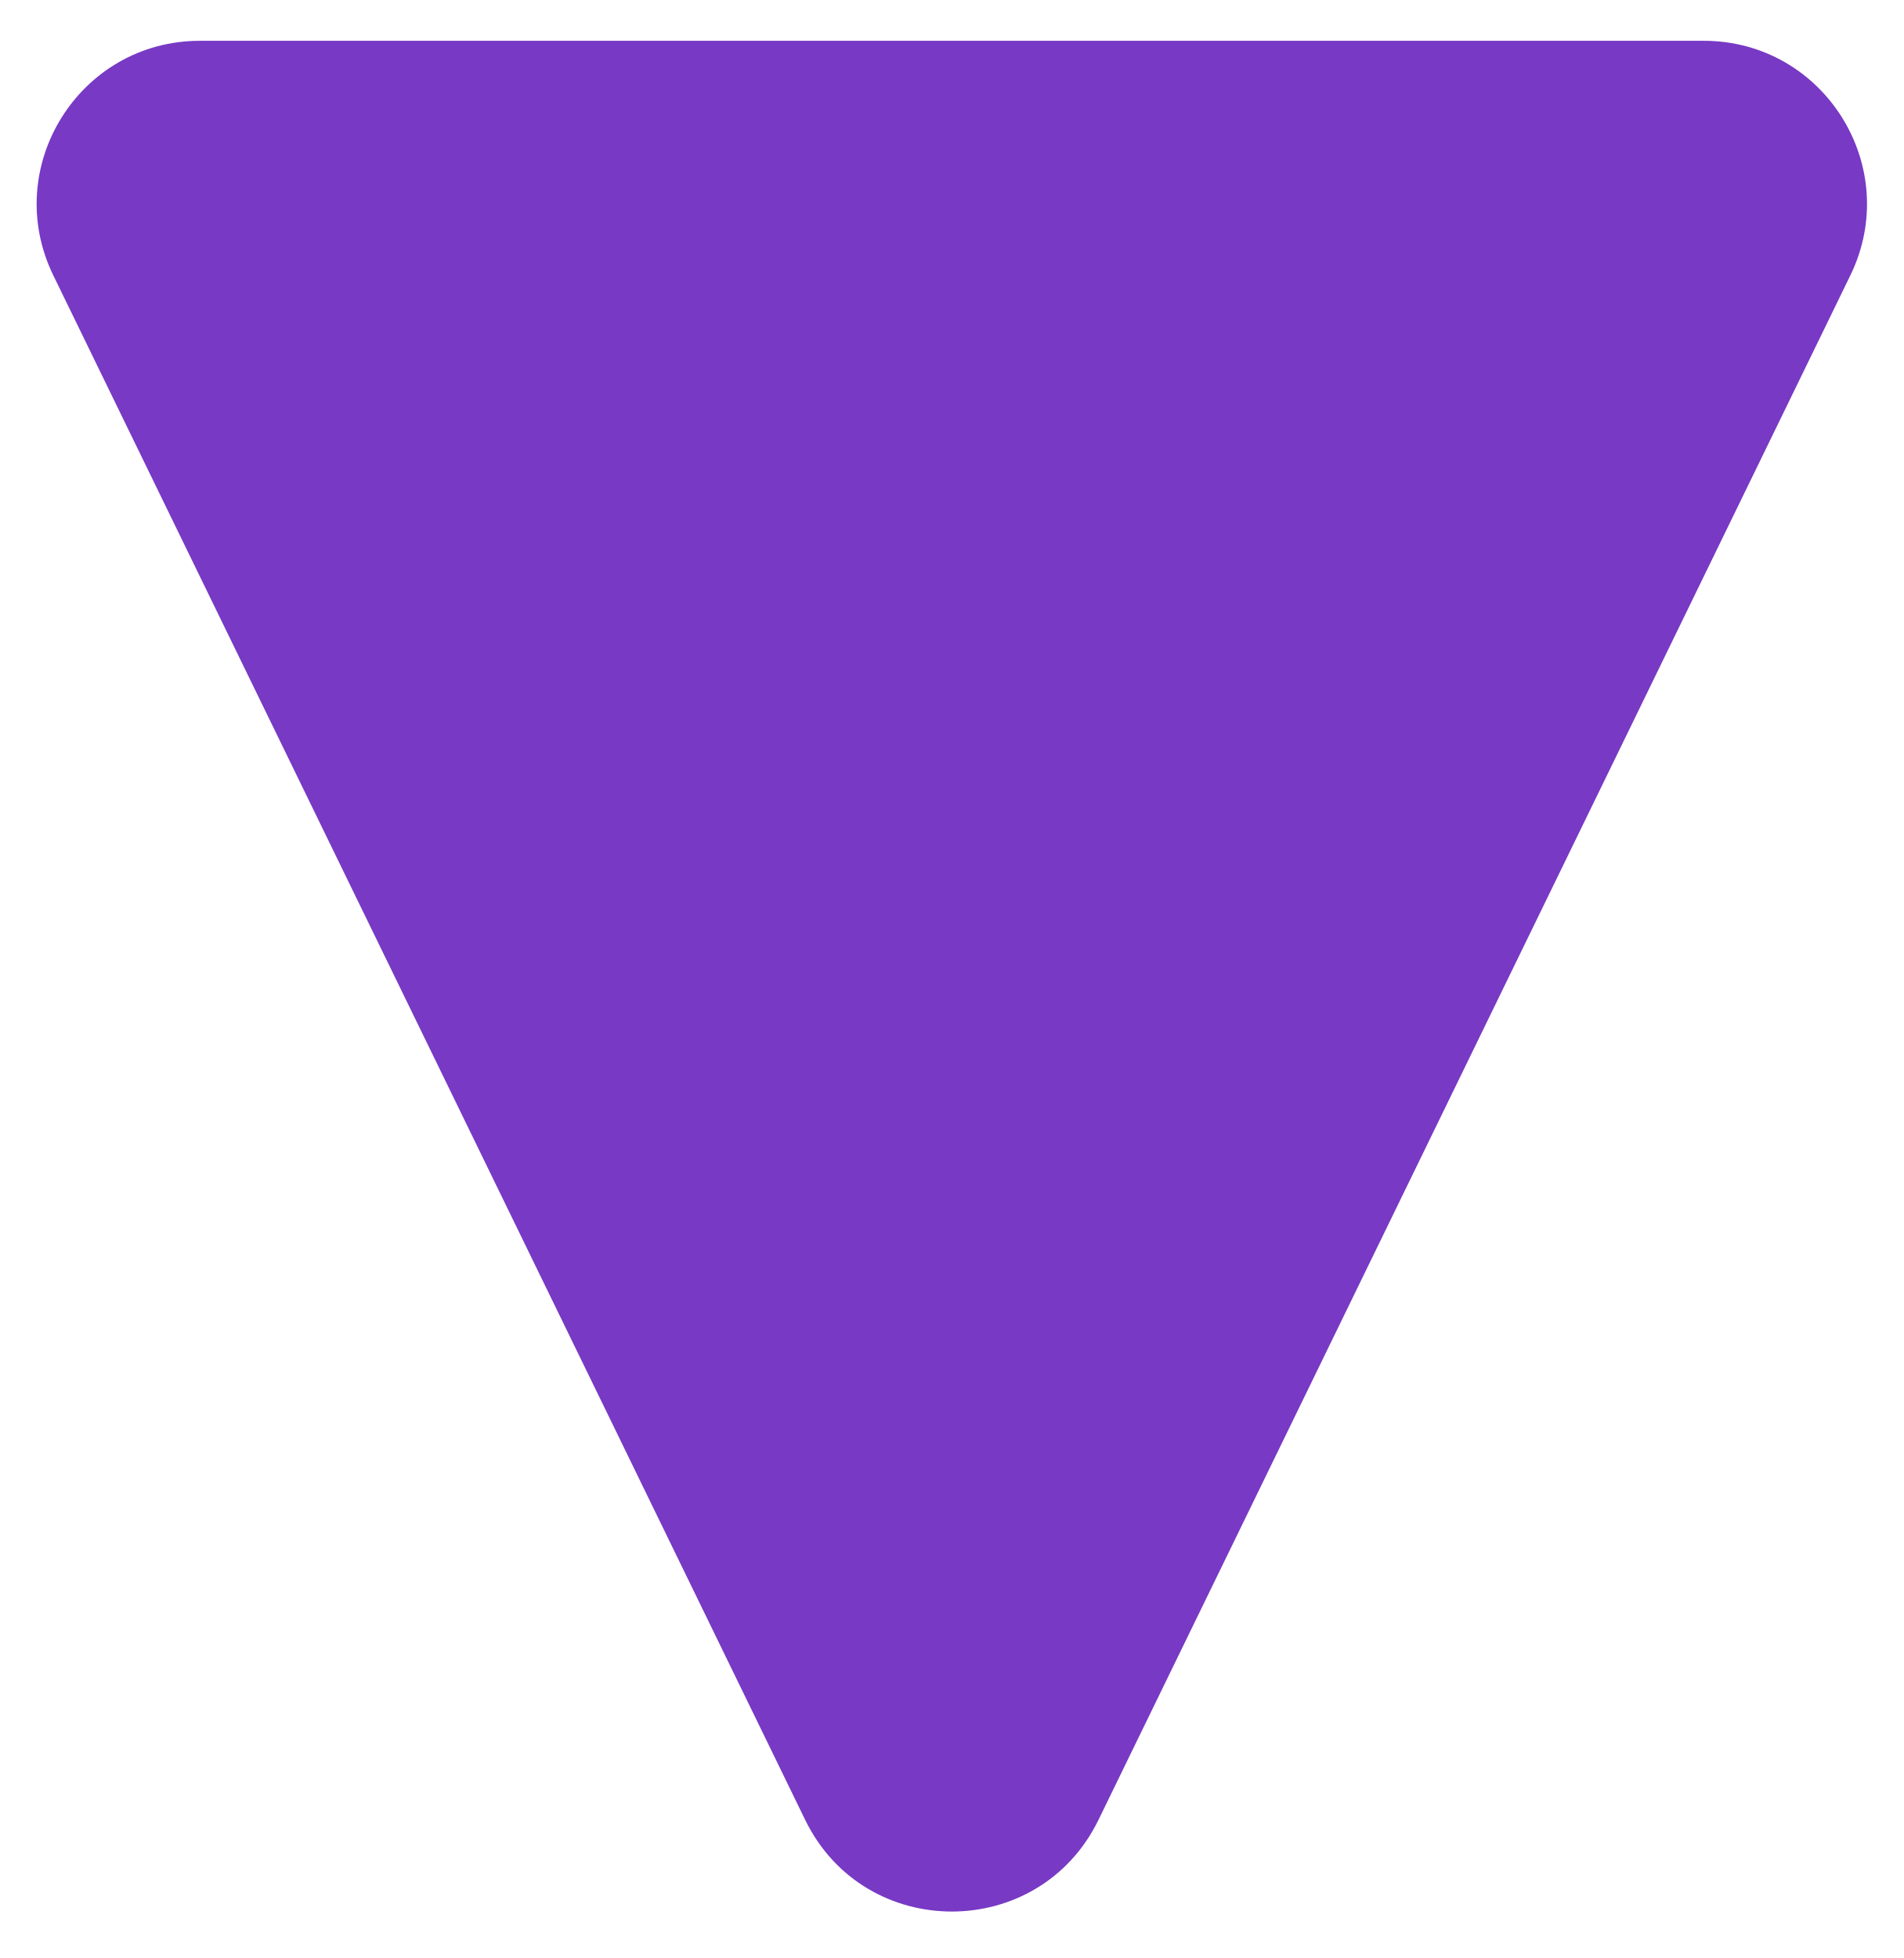
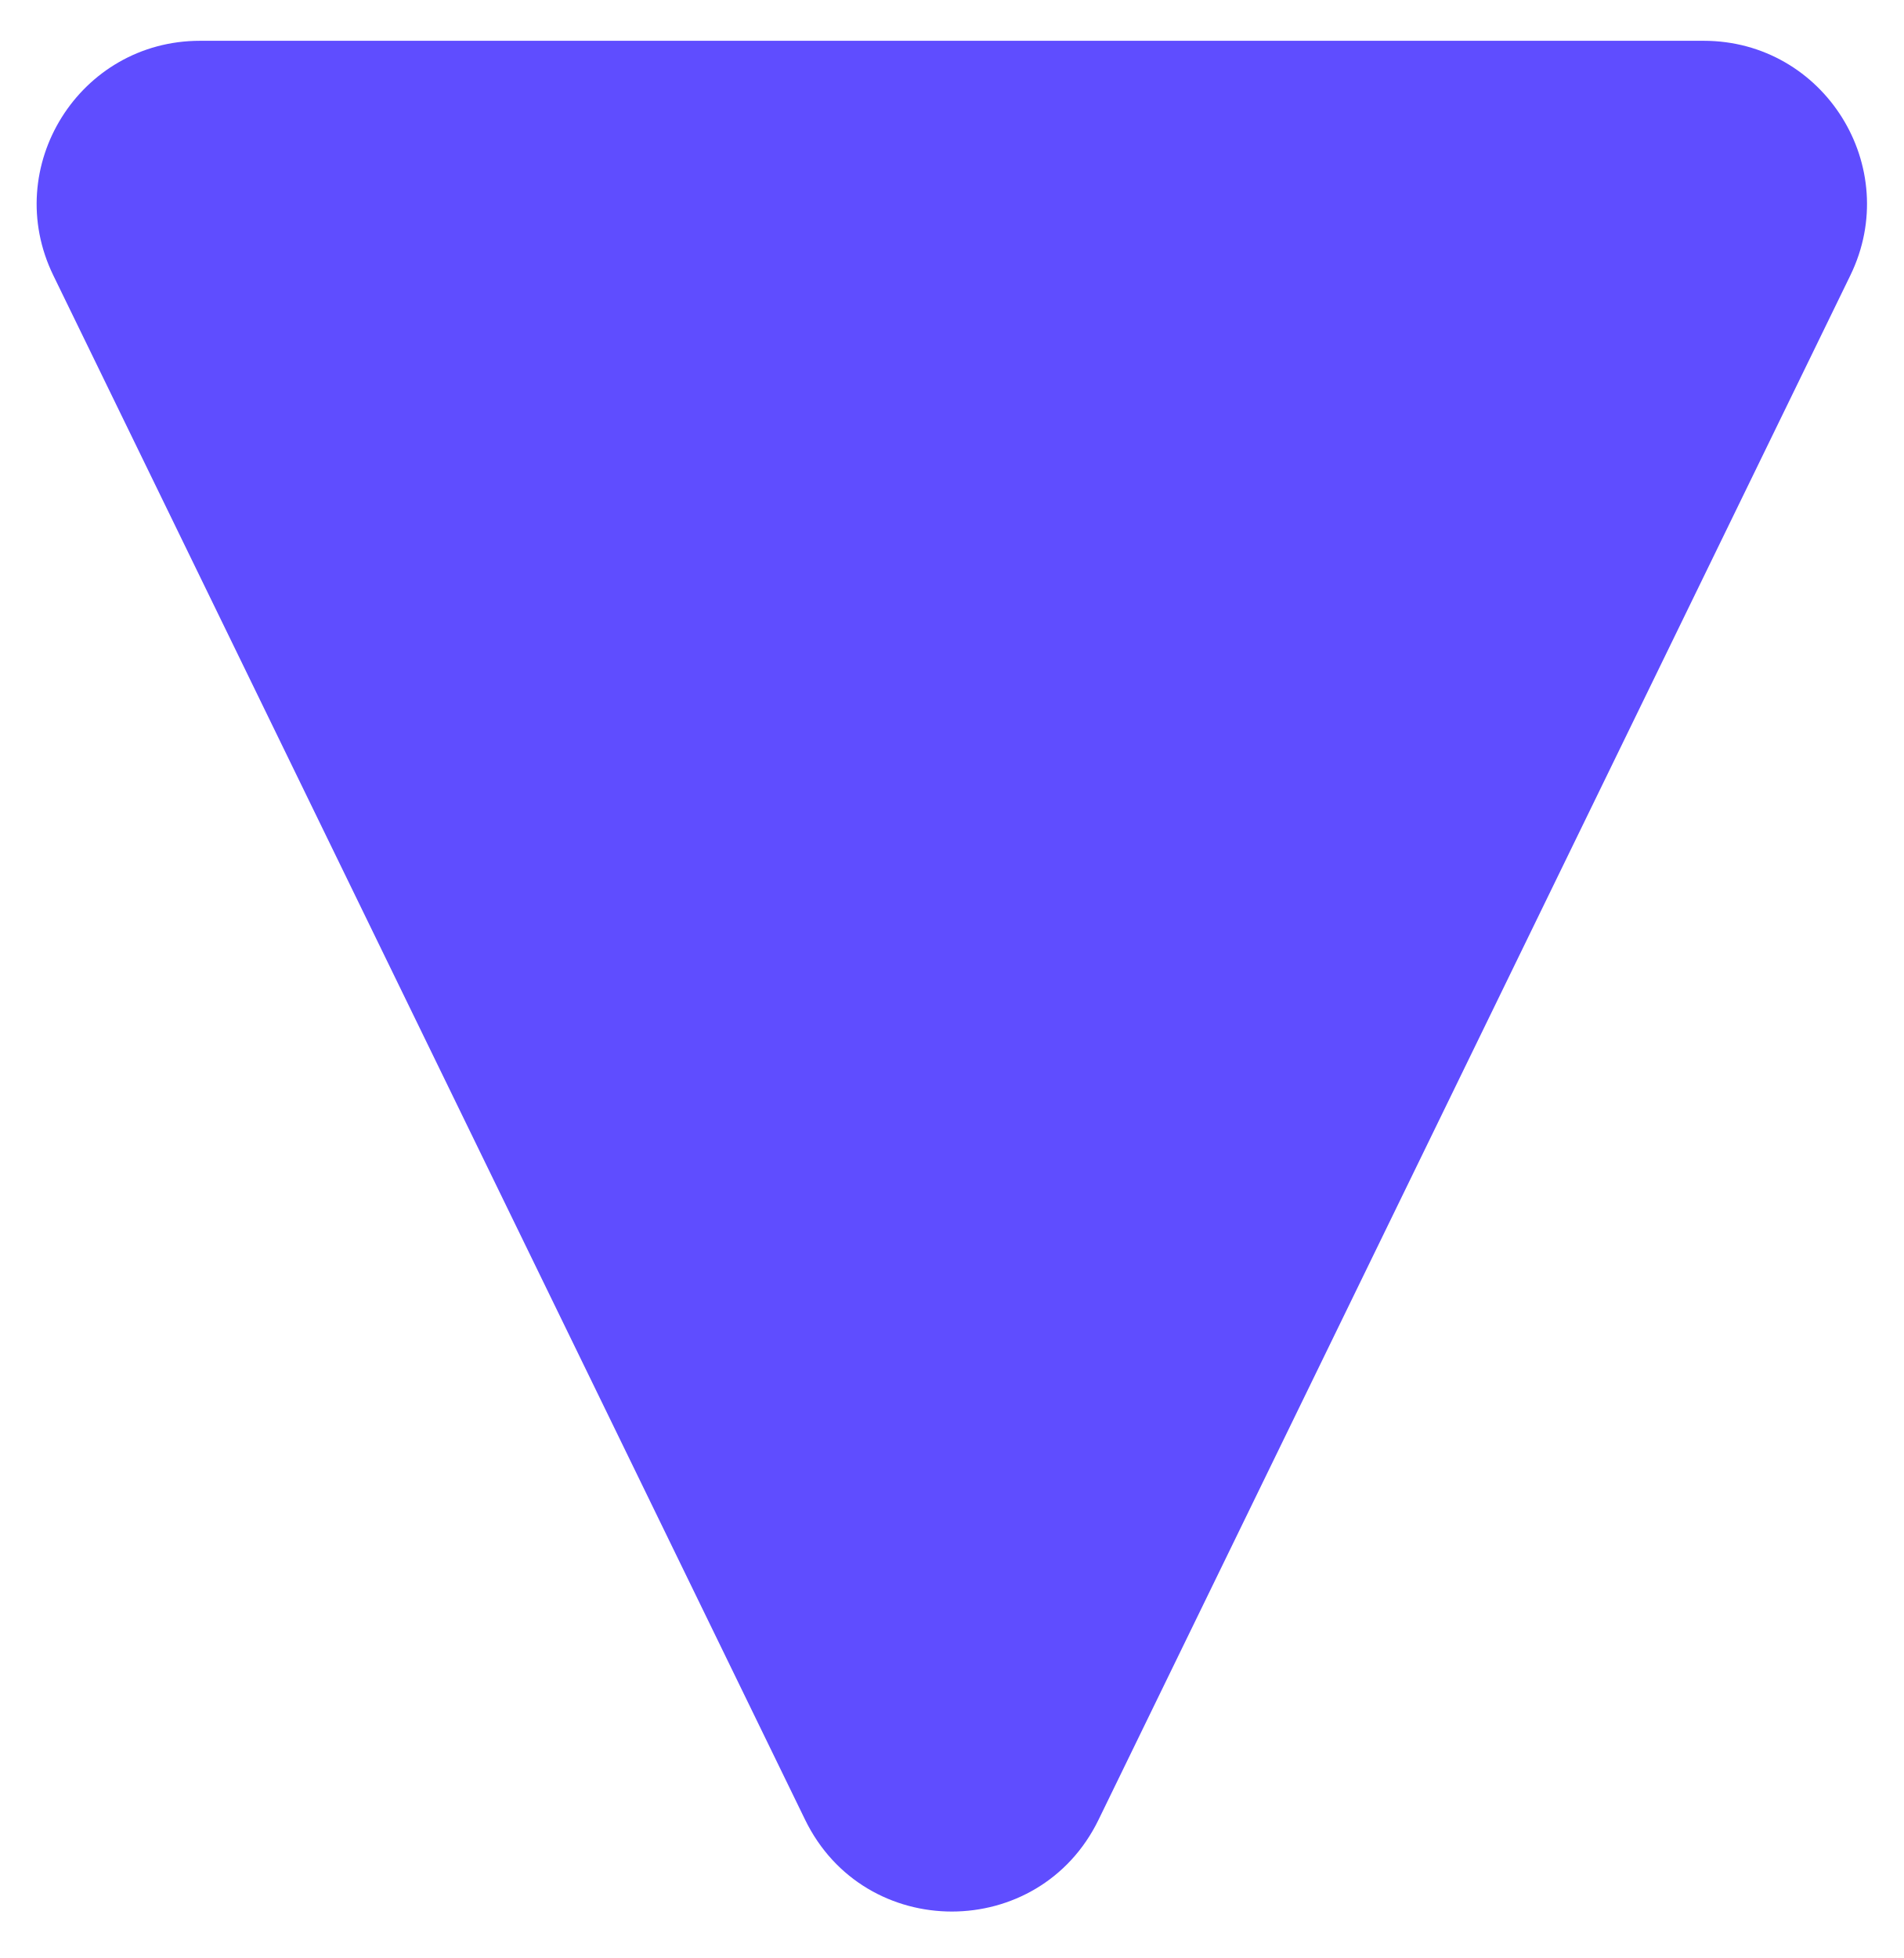
<svg xmlns="http://www.w3.org/2000/svg" width="35" height="36" viewBox="0 0 35 36" fill="none">
-   <path d="M20.197 33.459C19.102 35.708 15.898 35.708 14.803 33.459L0.98 5.063C0.01 3.07 1.461 0.75 3.677 0.75L31.323 0.75C33.539 0.75 34.99 3.07 34.02 5.063L20.197 33.459Z" fill="#7839C5" />
+   <path d="M20.197 33.459C19.102 35.708 15.898 35.708 14.803 33.459L0.98 5.063C0.01 3.07 1.461 0.75 3.677 0.75L31.323 0.75C33.539 0.75 34.99 3.07 34.02 5.063L20.197 33.459Z" fill="#5F4DFF" />
</svg>
